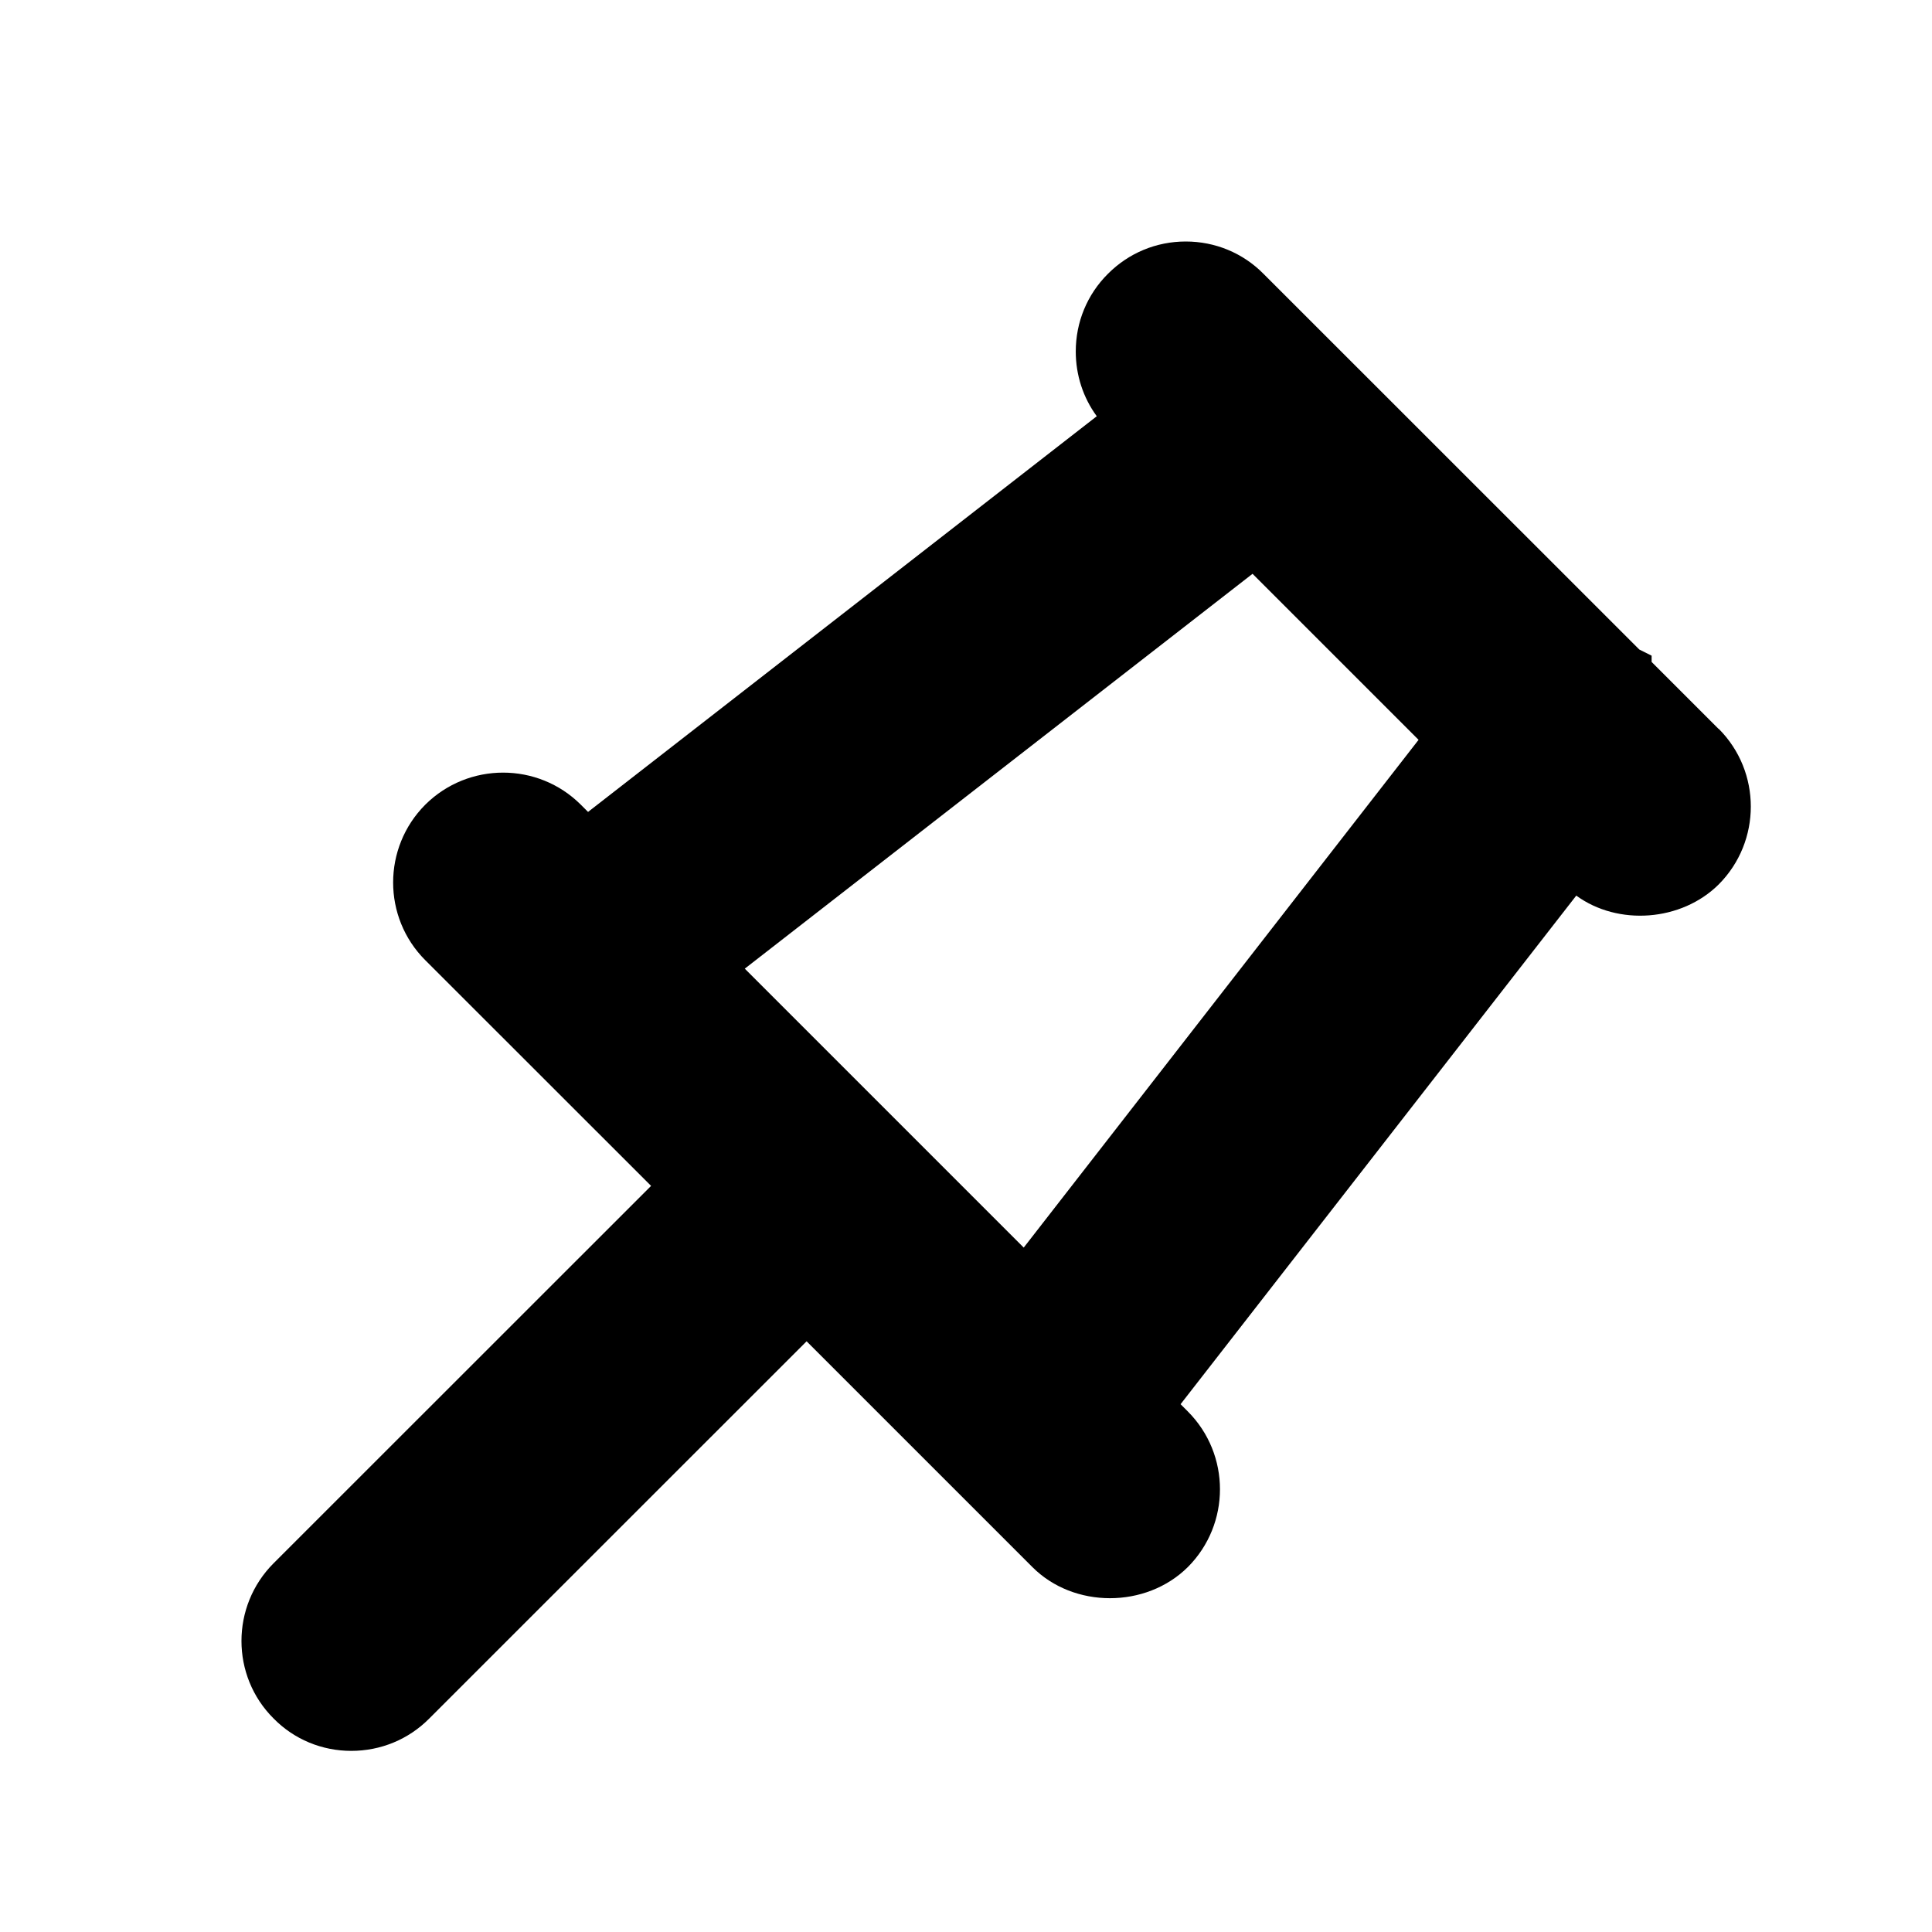
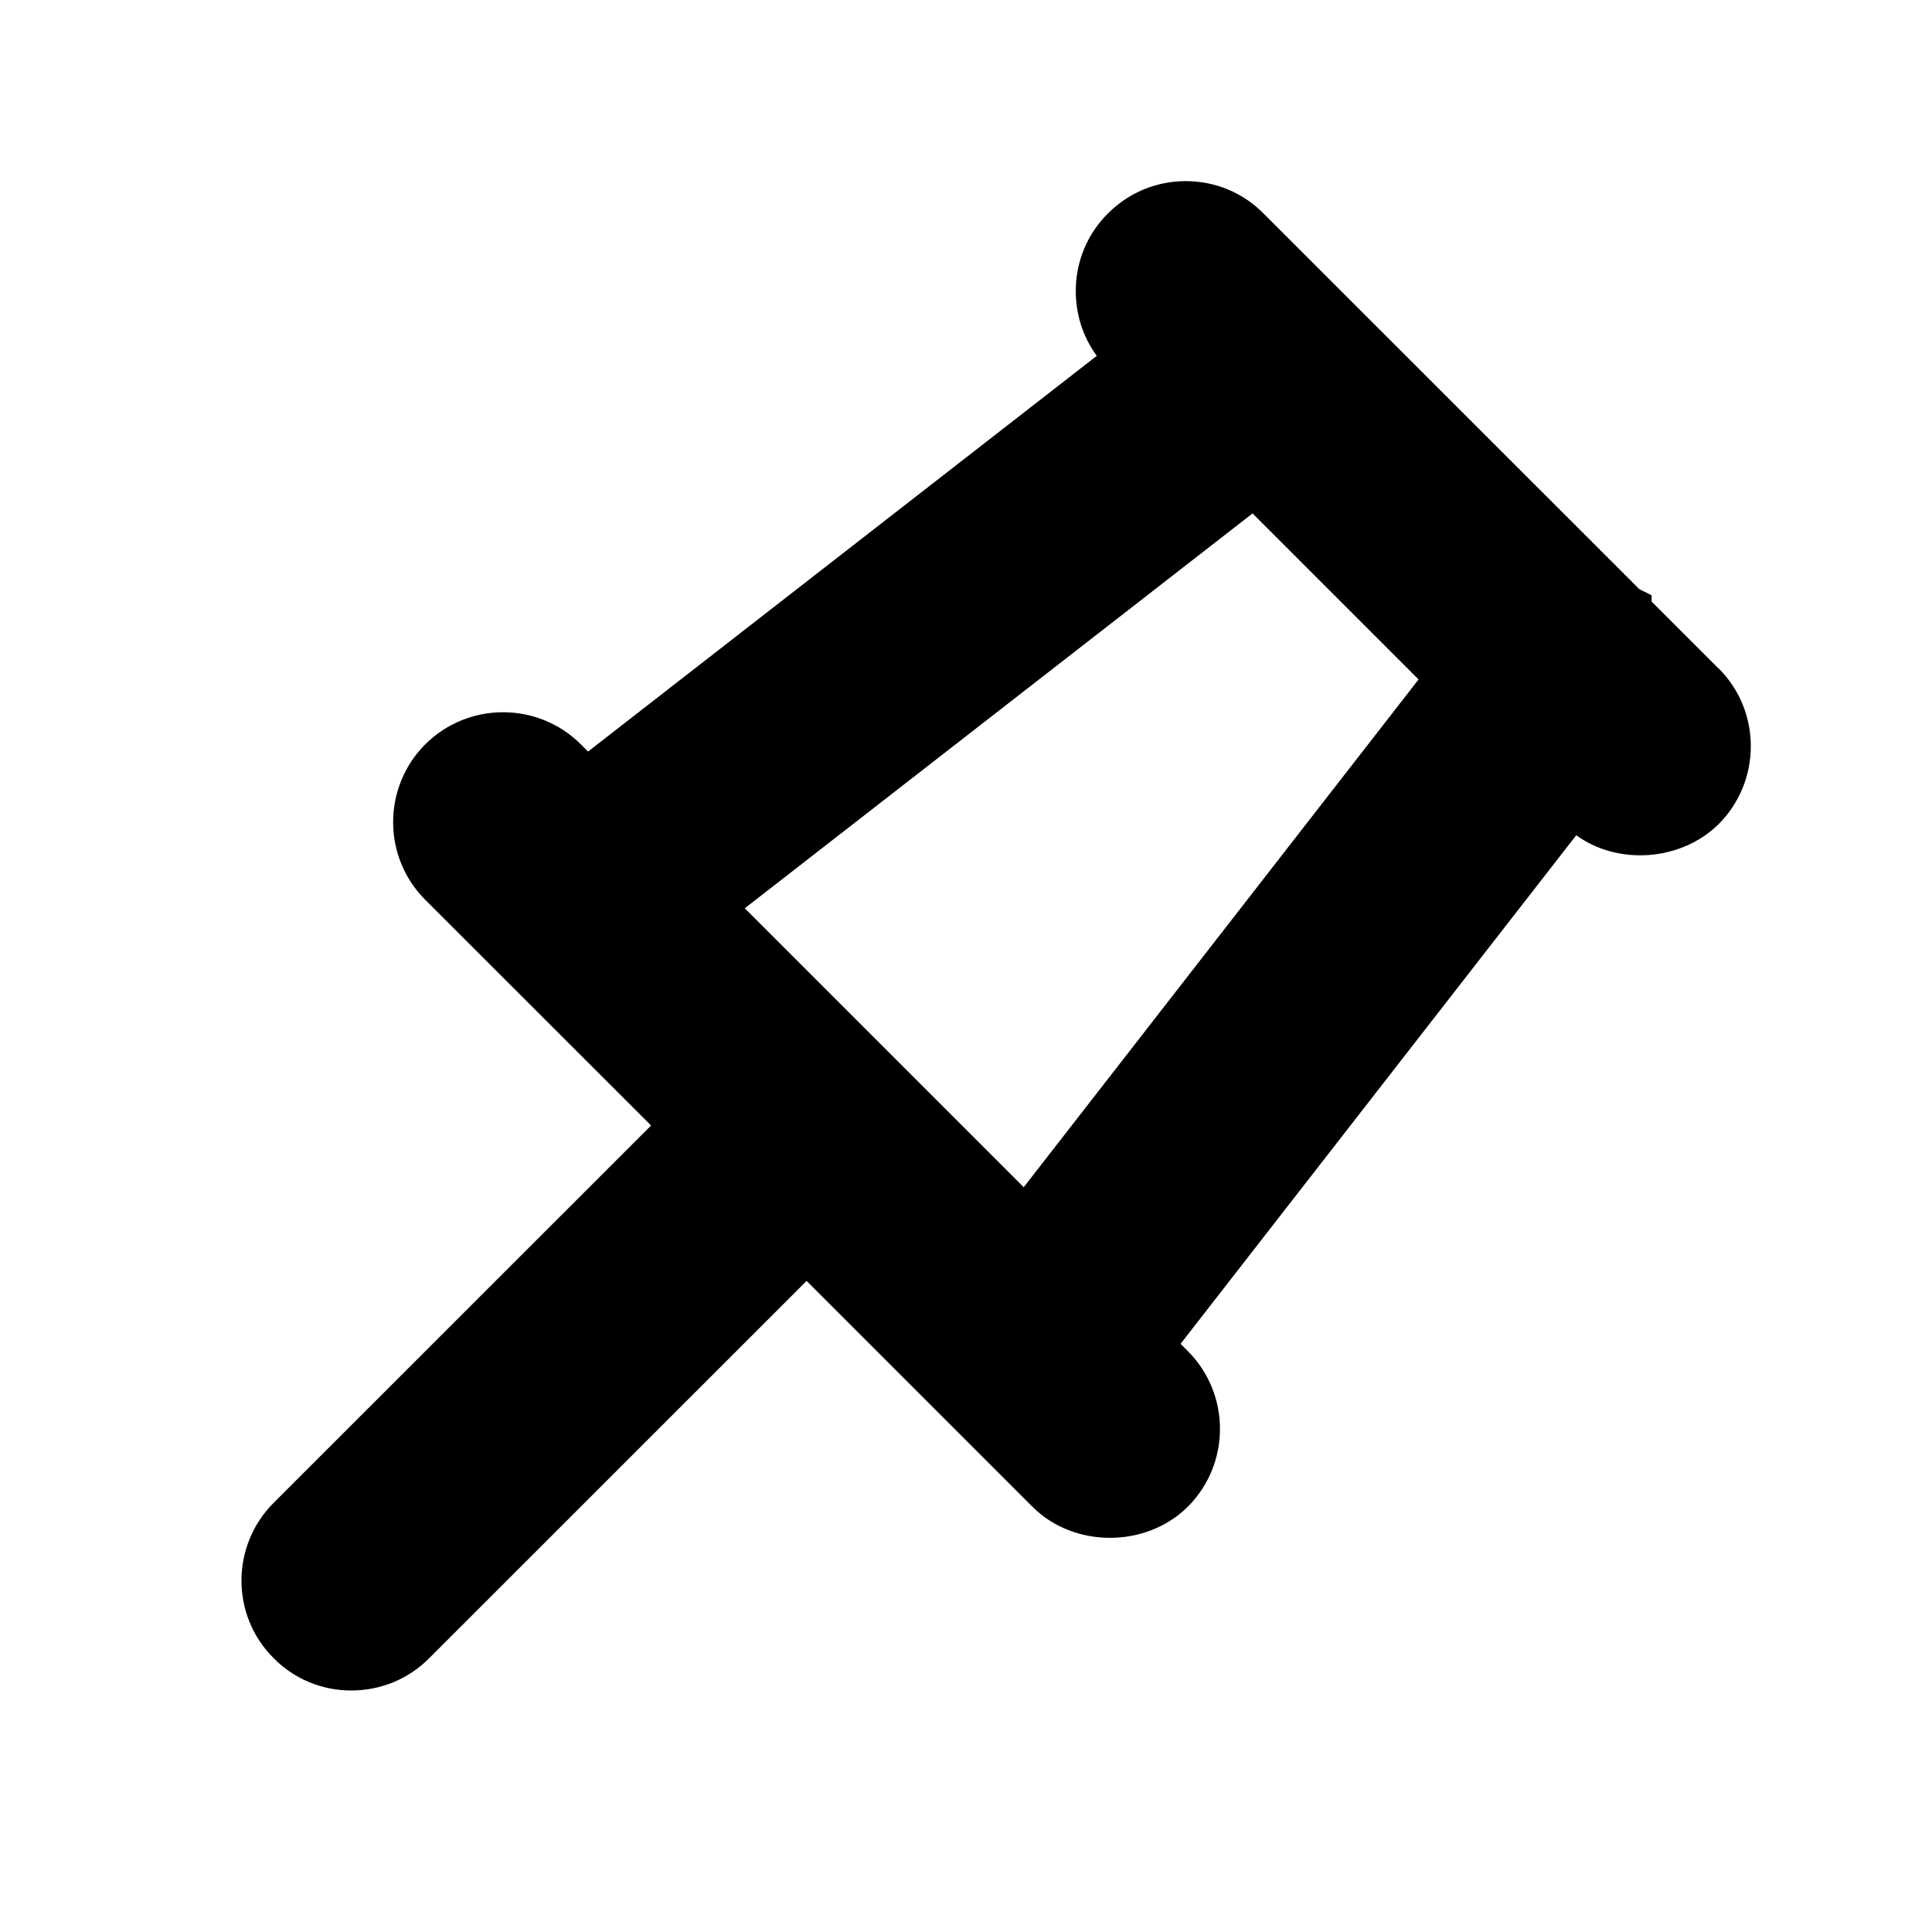
- <svg xmlns="http://www.w3.org/2000/svg" width="16" height="16" viewBox="-2 -2 16 16">
+ <svg xmlns="http://www.w3.org/2000/svg" width="16" height="16" viewBox="-2 -1.5 16 16">
  <path id="prefix__a" d="M9.748 4.127l-3.27 4.205-2.31-2.31 4.205-3.27 1.375 1.375zm2.484-.091l-.554-.554V3.43l-.102-.051L8.463.267C8.293.095 8.063 0 7.82 0c-.244 0-.472.095-.644.267-.173.172-.267.401-.267.644 0 .195.061.382.174.536L2.87 4.724l-.06-.06c-.355-.354-.932-.354-1.288 0-.355.356-.355.933 0 1.288l1.87 1.869-3.126 3.125c-.355.355-.355.933 0 1.286.17.173.4.268.643.268.244 0 .474-.095.645-.267L4.68 9.108l1.87 1.87c.342.343.94.344 1.287 0 .355-.356.355-.933 0-1.289l-.06-.06 3.277-4.212c.345.252.87.215 1.18-.093.354-.356.354-.933 0-1.288z" />
</svg>
